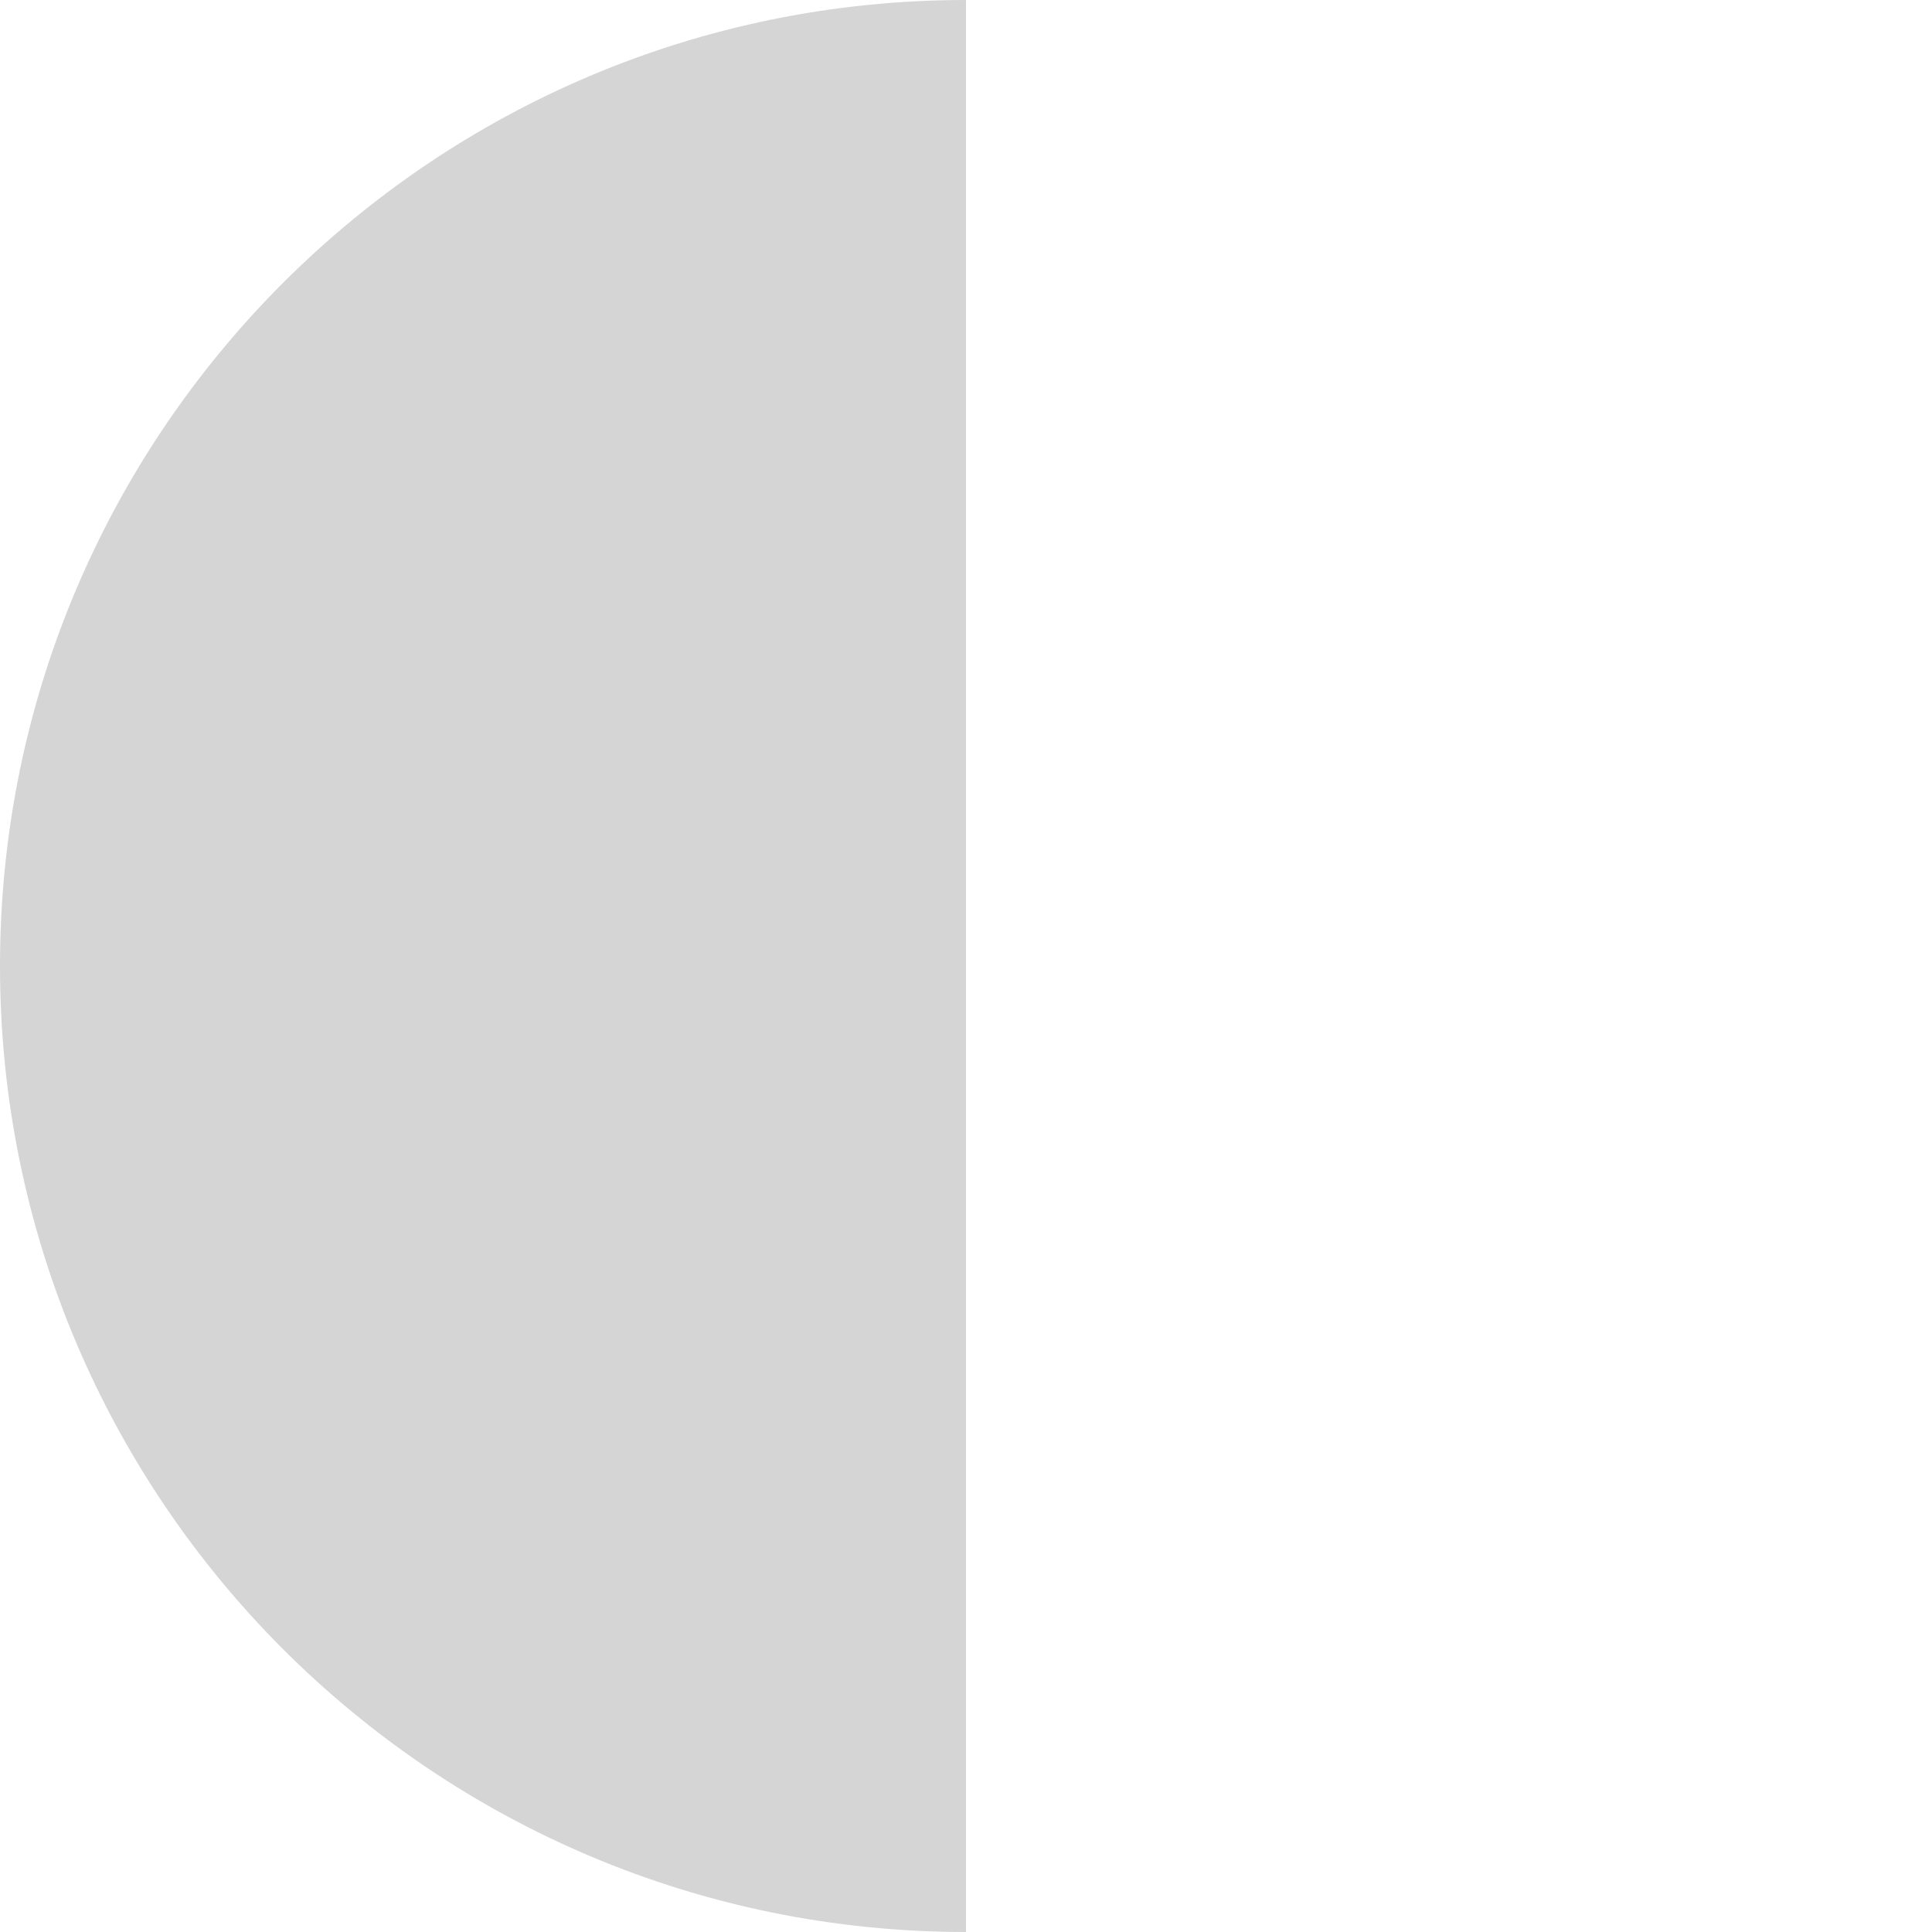
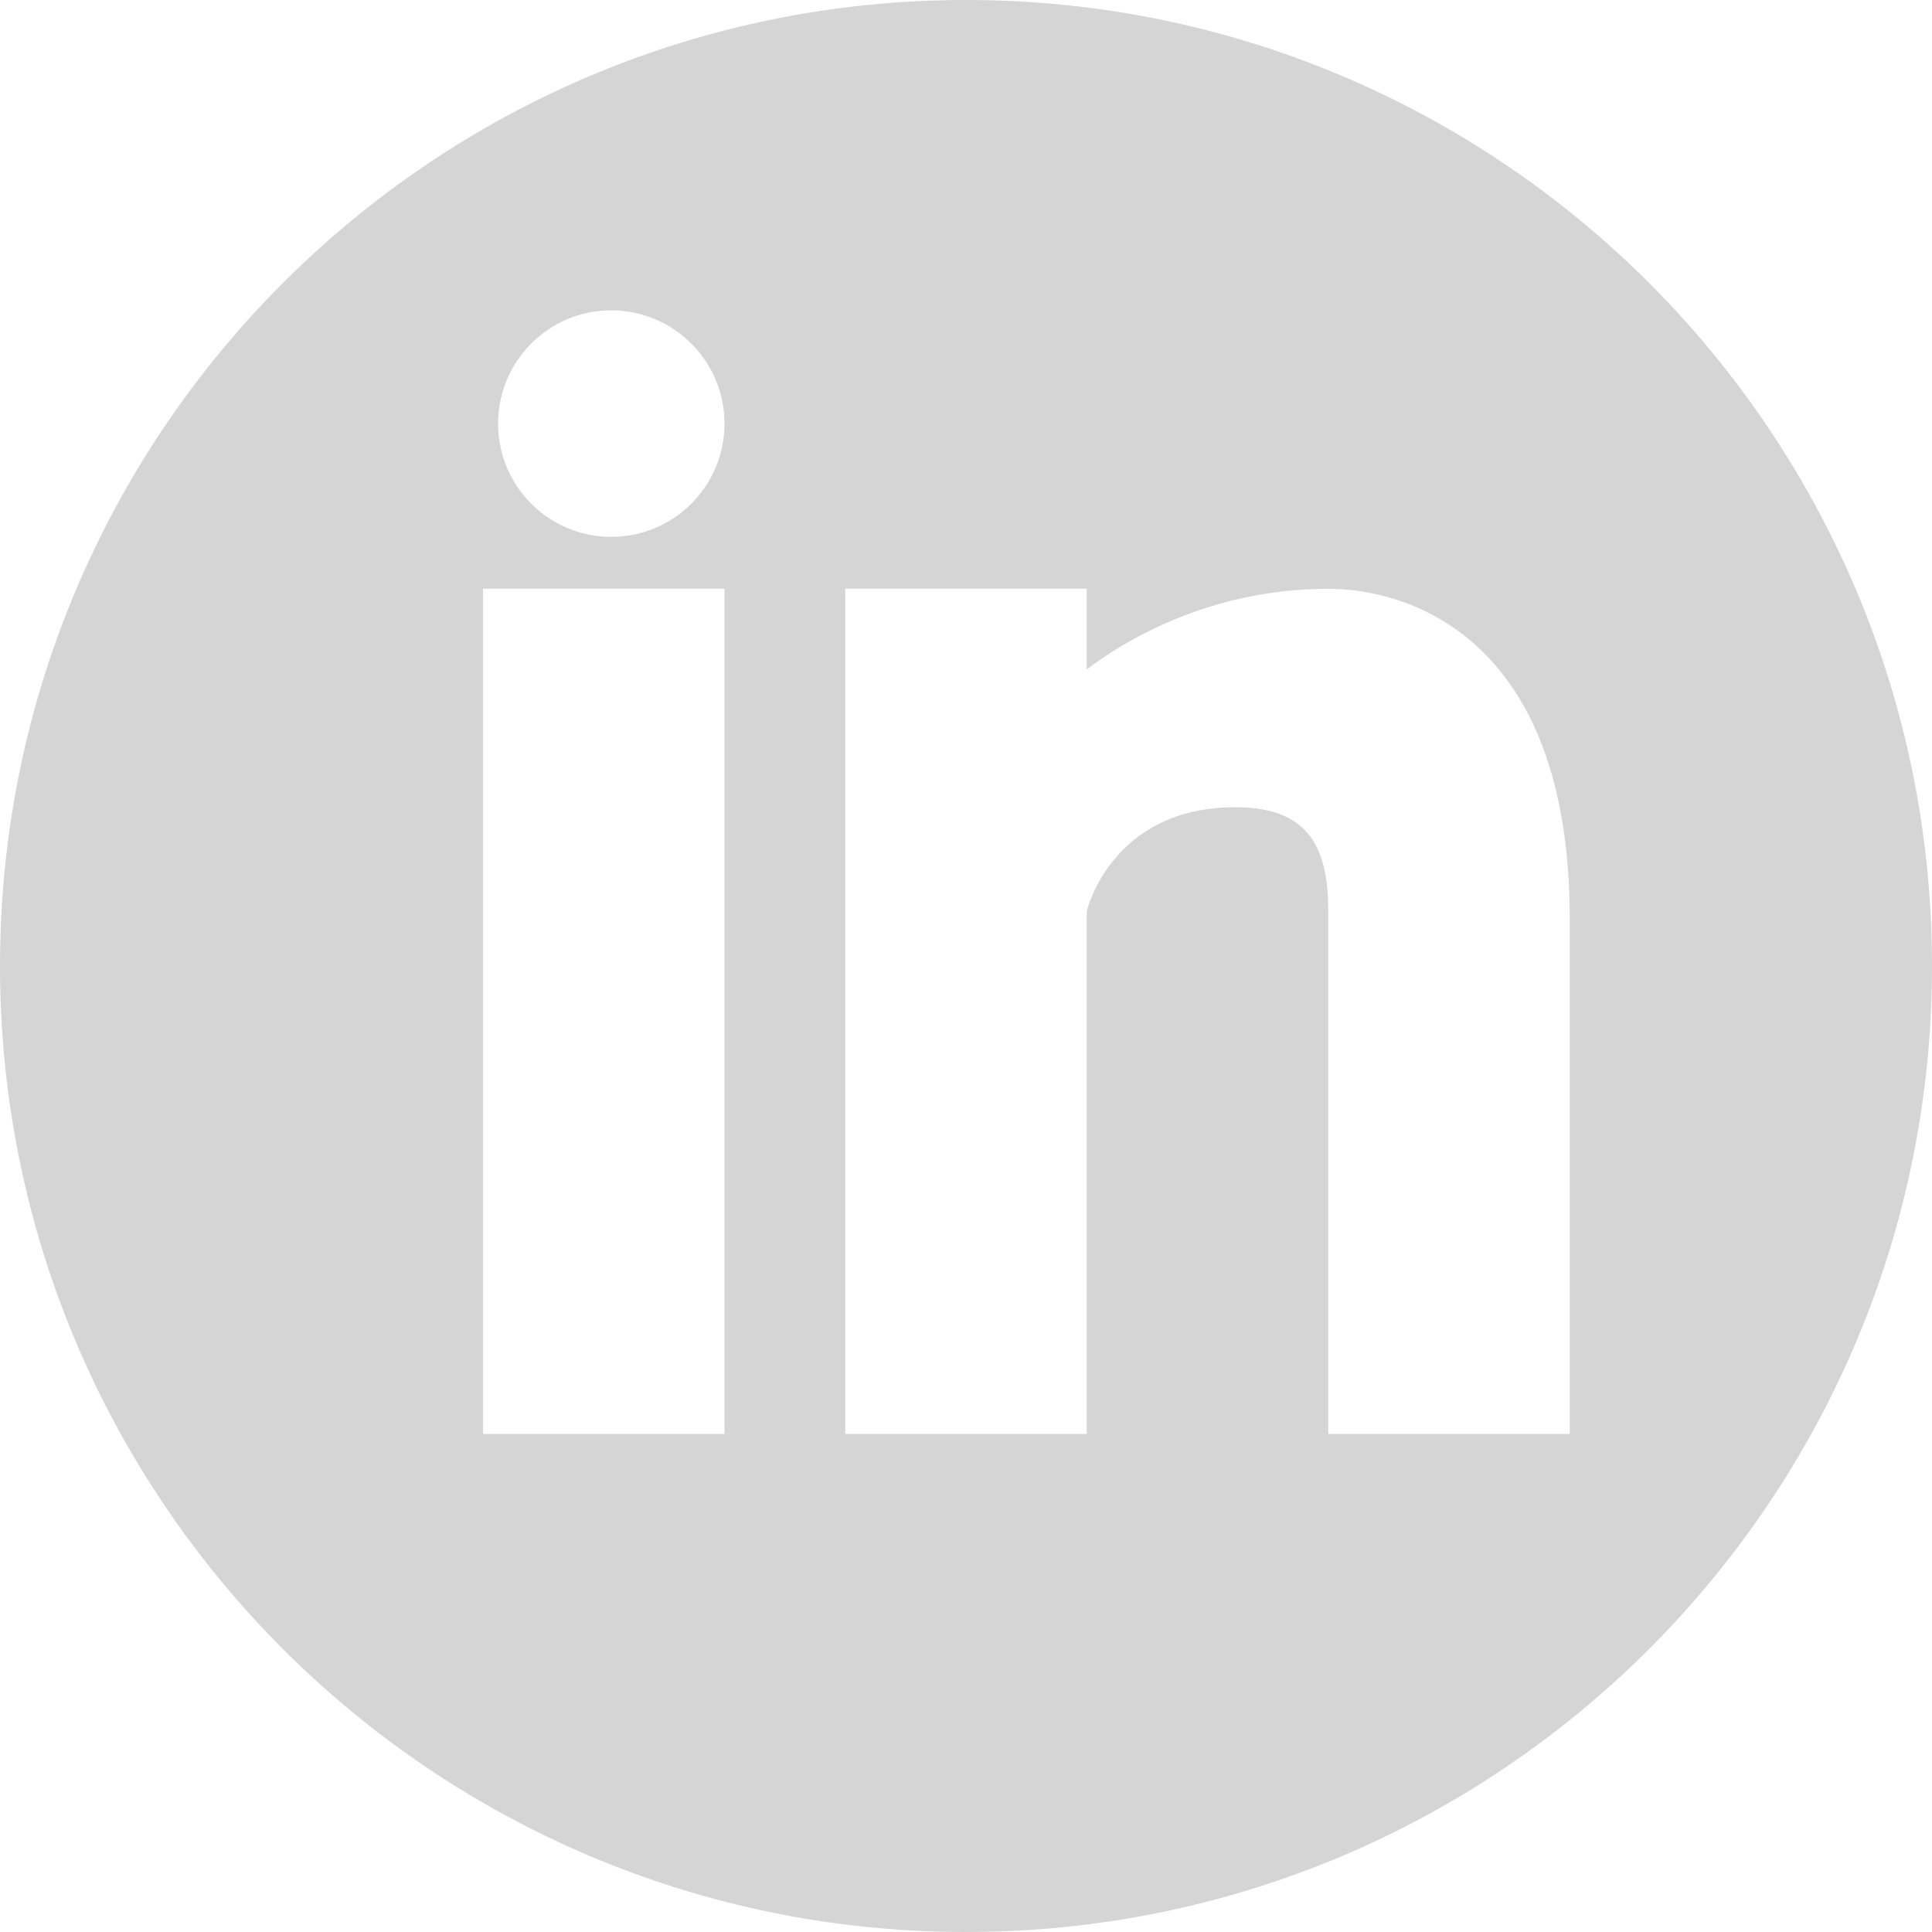
<svg xmlns="http://www.w3.org/2000/svg" viewBox="0 0 486.392 486.392">
-   <path fill="#d5d5d5" d="M243.196,0C108.891,0,0,108.891,0,243.196s108.891,243.196,243.196,243.196,s243.196-108.891,243.196-243.196C486.392,108.861,377.501,0,243.196,0z,M182.397,360.994h-60.799V148.197h60.799V360.994z,M153.882,135.156c-15.747,0-28.484-12.768-28.484-28.515s12.768-28.515,28.484-28.515c15.747,0.03,28.515,12.798,28.515,28.515,C182.397,122.388,169.629,135.156,153.882,135.156z,M395.193,360.994h-60.799V229.425c0-15.413-4.408-26.204-23.347-26.204,c-31.403,0-37.452,26.204-37.452,26.204v131.569h-60.799V148.197h60.799v20.337c8.694-6.657,30.399-20.307,60.799-20.307,c19.699,0,60.799,11.795,60.799,83.051V360.994z" />
+   <path fill="#d5d5d5" d="M243.196,0C108.891,0,0,108.891,0,243.196s108.891,243.196,243.196,243.196     s243.196-108.891,243.196-243.196C486.392,108.861,377.501,0,243.196,0z M182.397,360.994h-60.799V148.197h60.799V360.994z     M153.882,135.156c-15.747,0-28.484-12.768-28.484-28.515s12.768-28.515,28.484-28.515c15.747,0.03,28.515,12.798,28.515,28.515     C182.397,122.388,169.629,135.156,153.882,135.156z M395.193,360.994h-60.799V229.425c0-15.413-4.408-26.204-23.347-26.204     c-31.403,0-37.452,26.204-37.452,26.204v131.569h-60.799V148.197h60.799v20.337c8.694-6.657,30.399-20.307,60.799-20.307     c19.699,0,60.799,11.795,60.799,83.051V360.994z" />
</svg>
